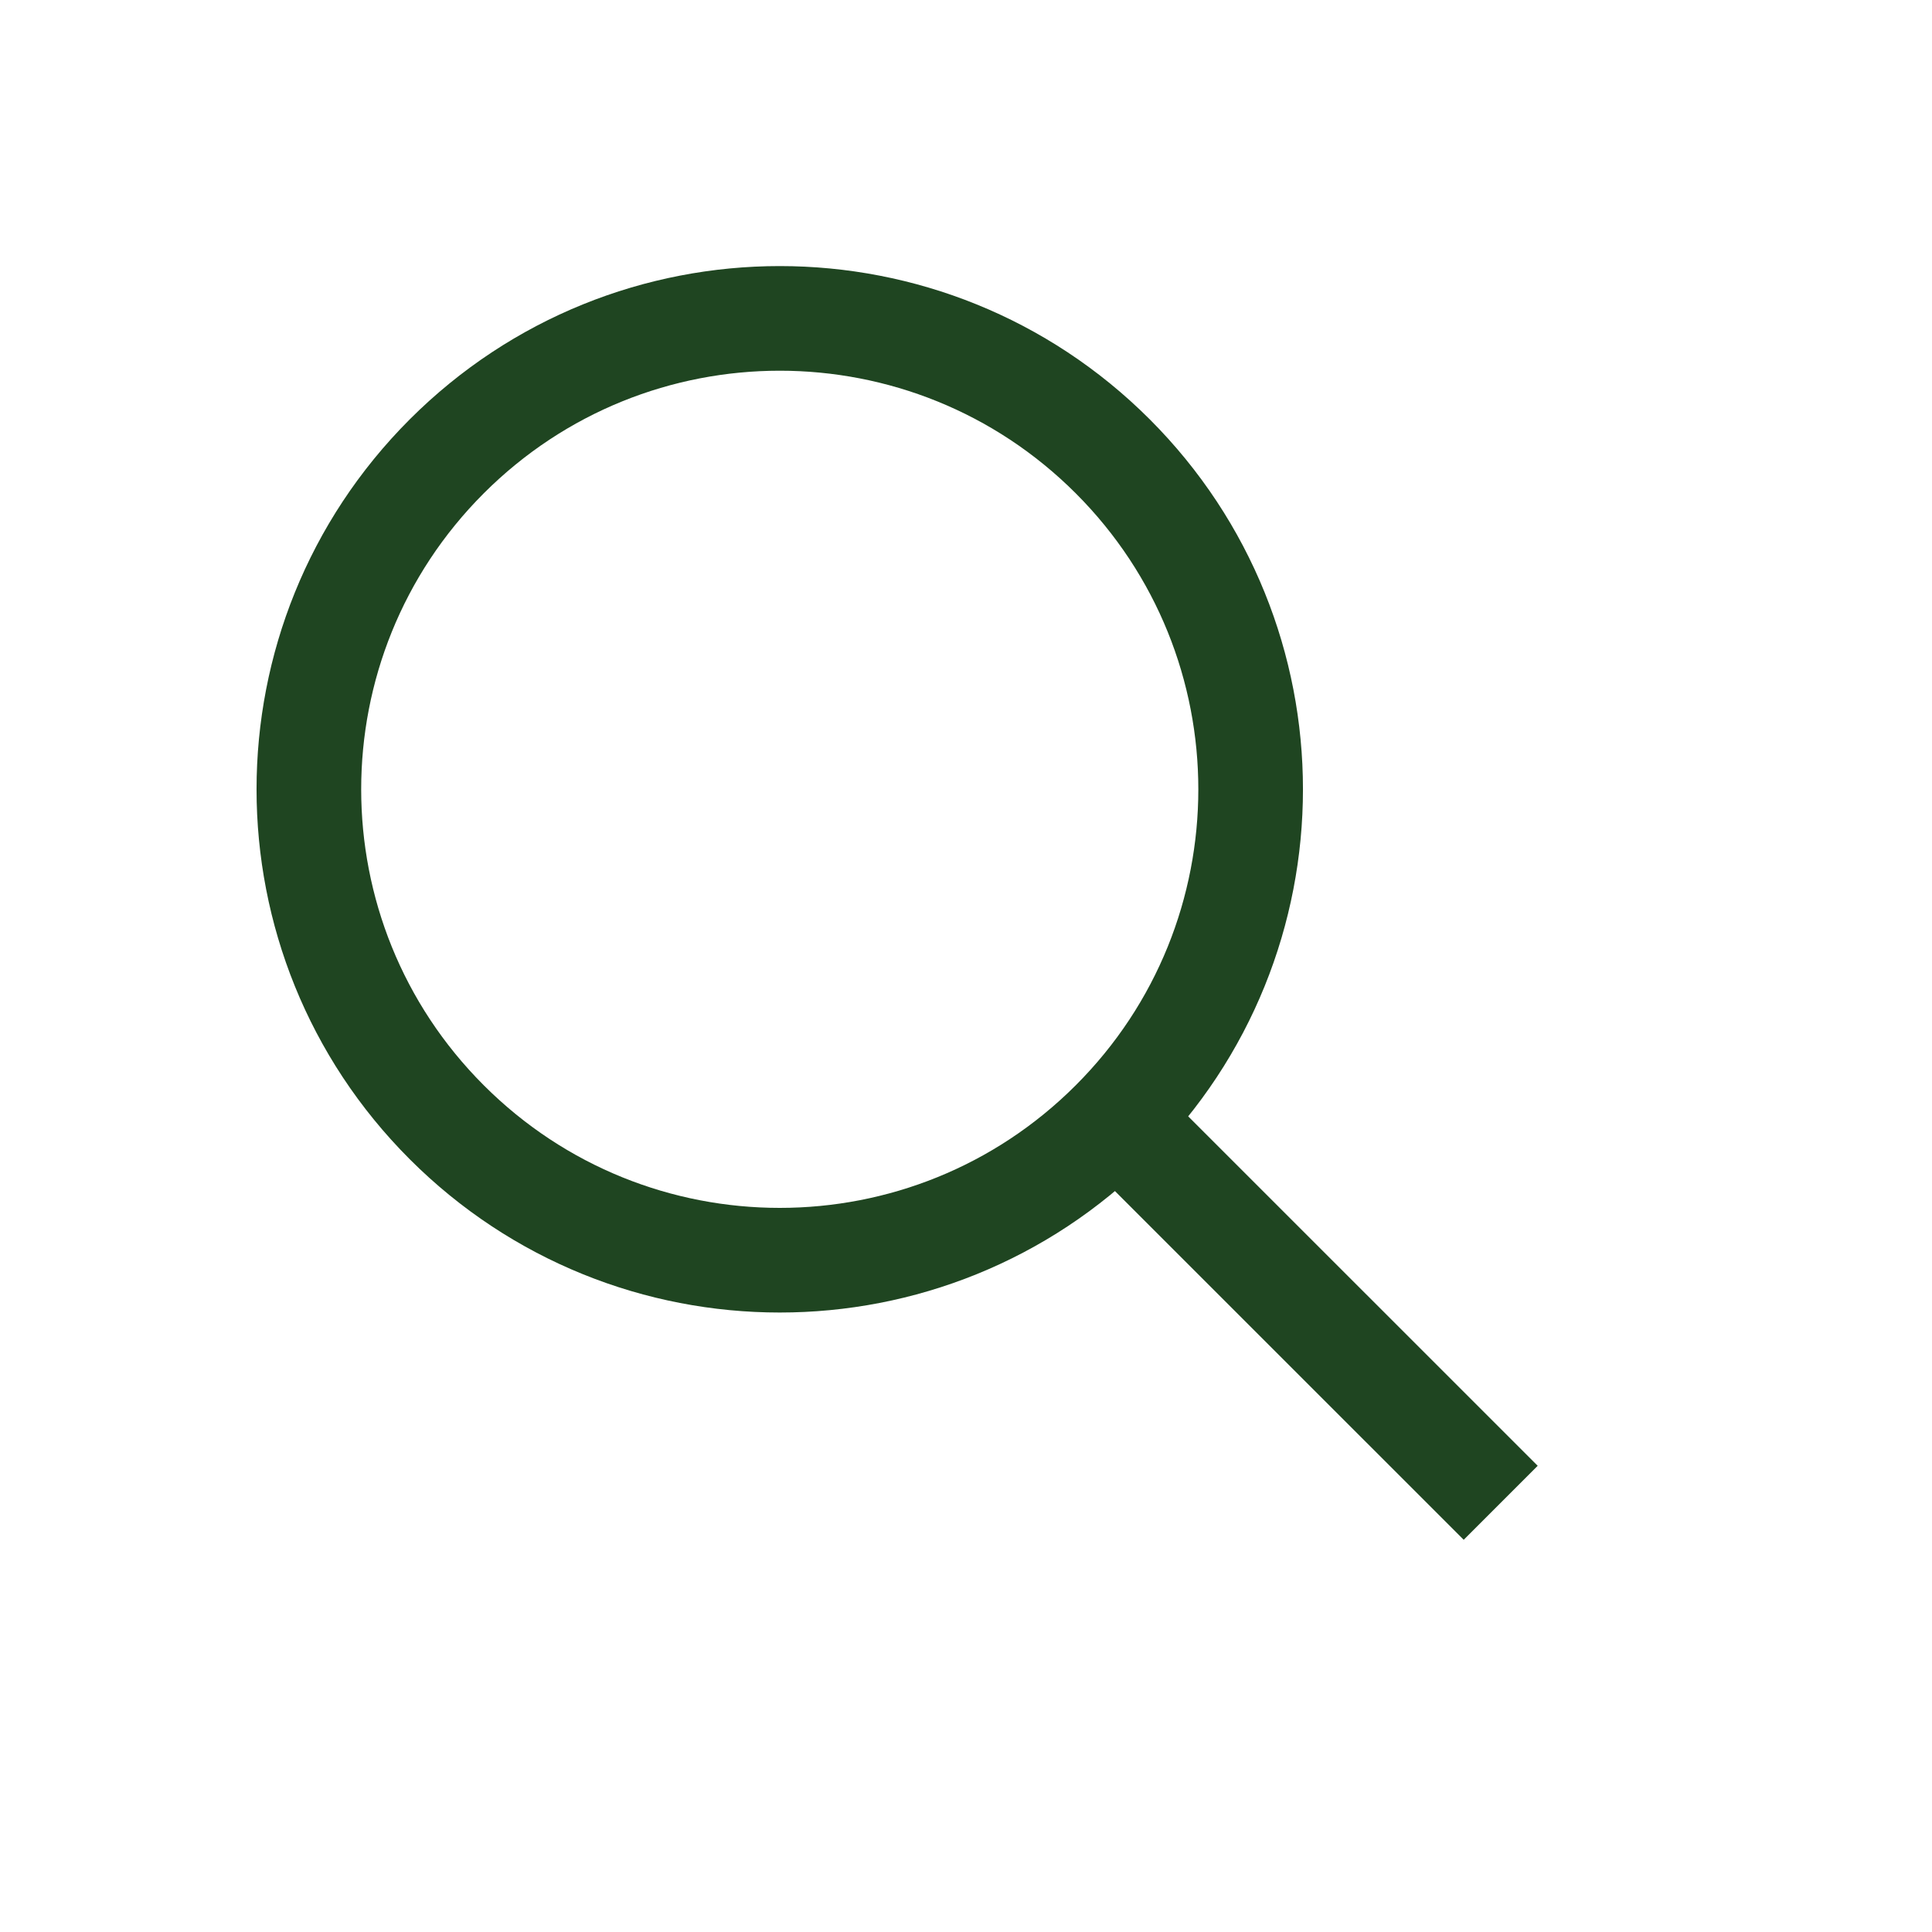
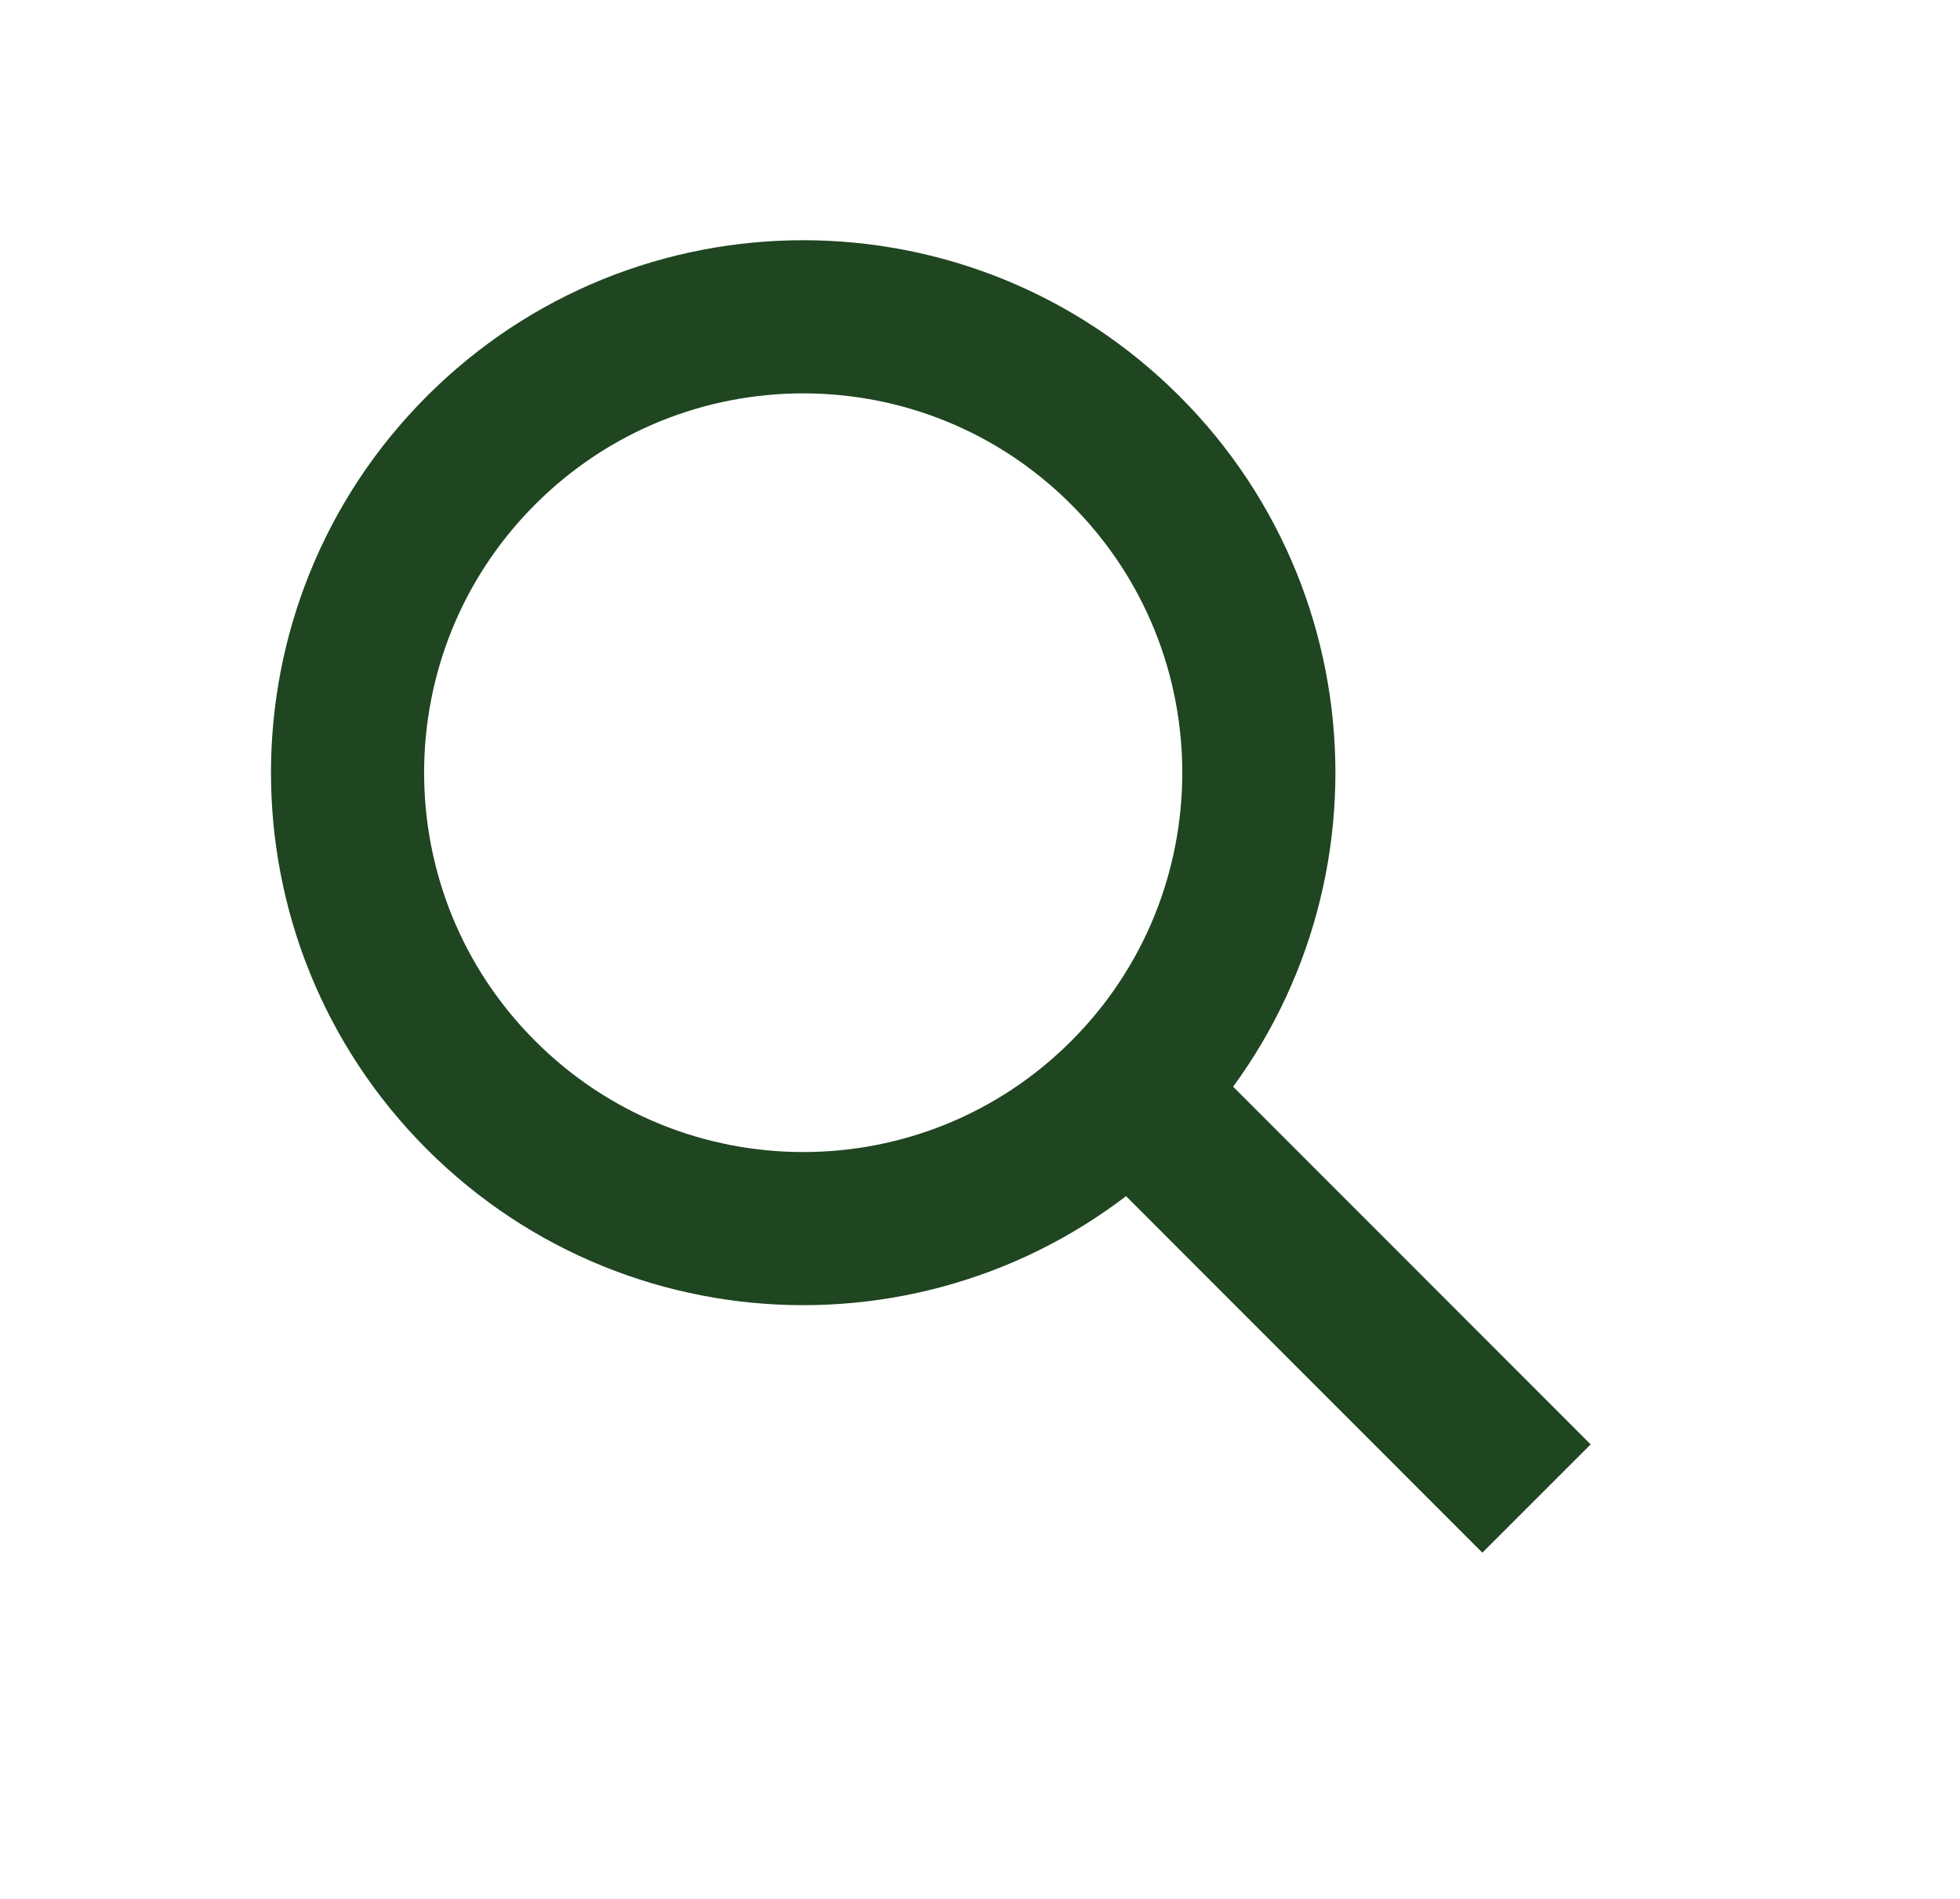
- <svg xmlns="http://www.w3.org/2000/svg" width="25" height="25" viewBox="0 0 25 25" fill="none">
-   <path d="M14.152 14.18L19.419 19.446" stroke="#1F4521" stroke-width="1.354" />
-   <path d="M14.399 14.522C12.019 16.902 8.161 16.902 5.781 14.522C3.402 12.143 3.402 8.285 5.781 5.905C8.161 3.525 12.019 3.525 14.399 5.905C16.778 8.285 16.778 12.143 14.399 14.522Z" stroke="#1F4521" stroke-width="1.354" />
+ <svg xmlns="http://www.w3.org/2000/svg" width="32" height="31" viewBox="0 0 32 31" fill="none">
+   <path d="M18.328 17.703L25.086 24.464" stroke="#1F4521" stroke-width="2.5" />
+   <path d="M18.374 17.878C15.469 20.784 10.758 20.784 7.853 17.877C4.948 14.971 4.948 10.258 7.853 7.352C10.758 4.445 15.468 4.445 18.373 7.352C21.279 10.258 21.279 14.971 18.374 17.878Z" stroke="#1F4521" stroke-width="2.5" />
</svg>
